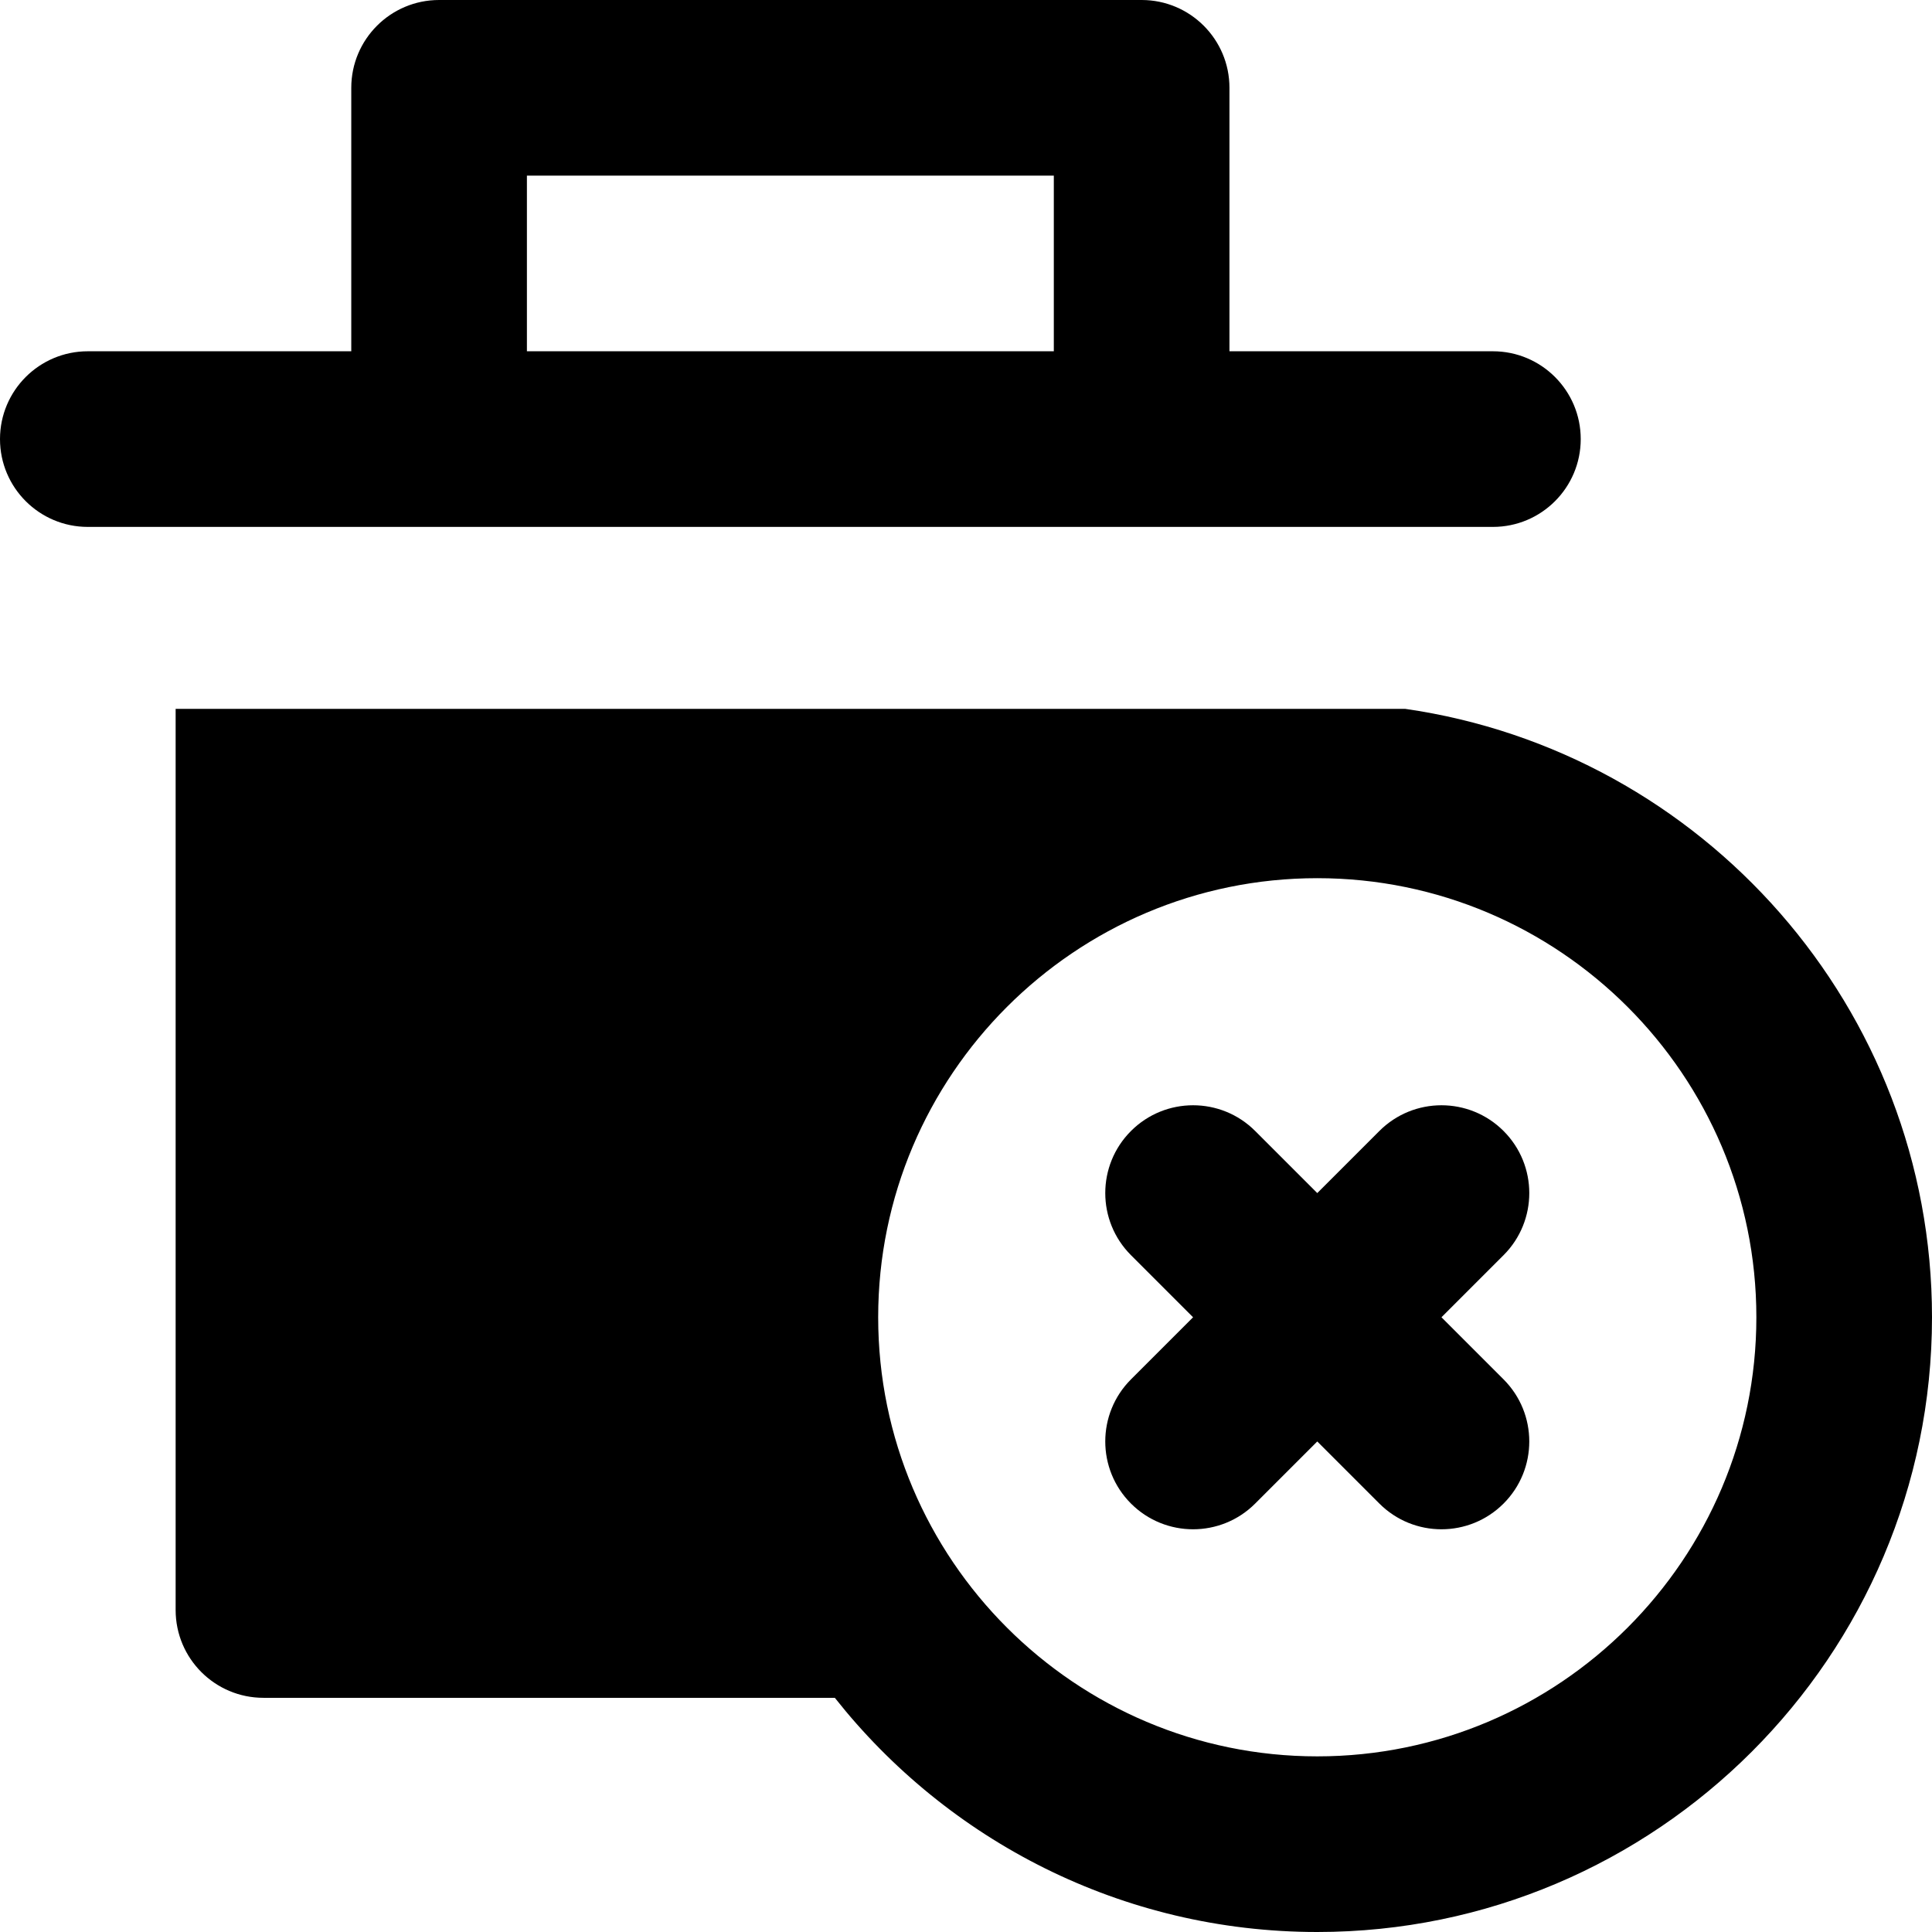
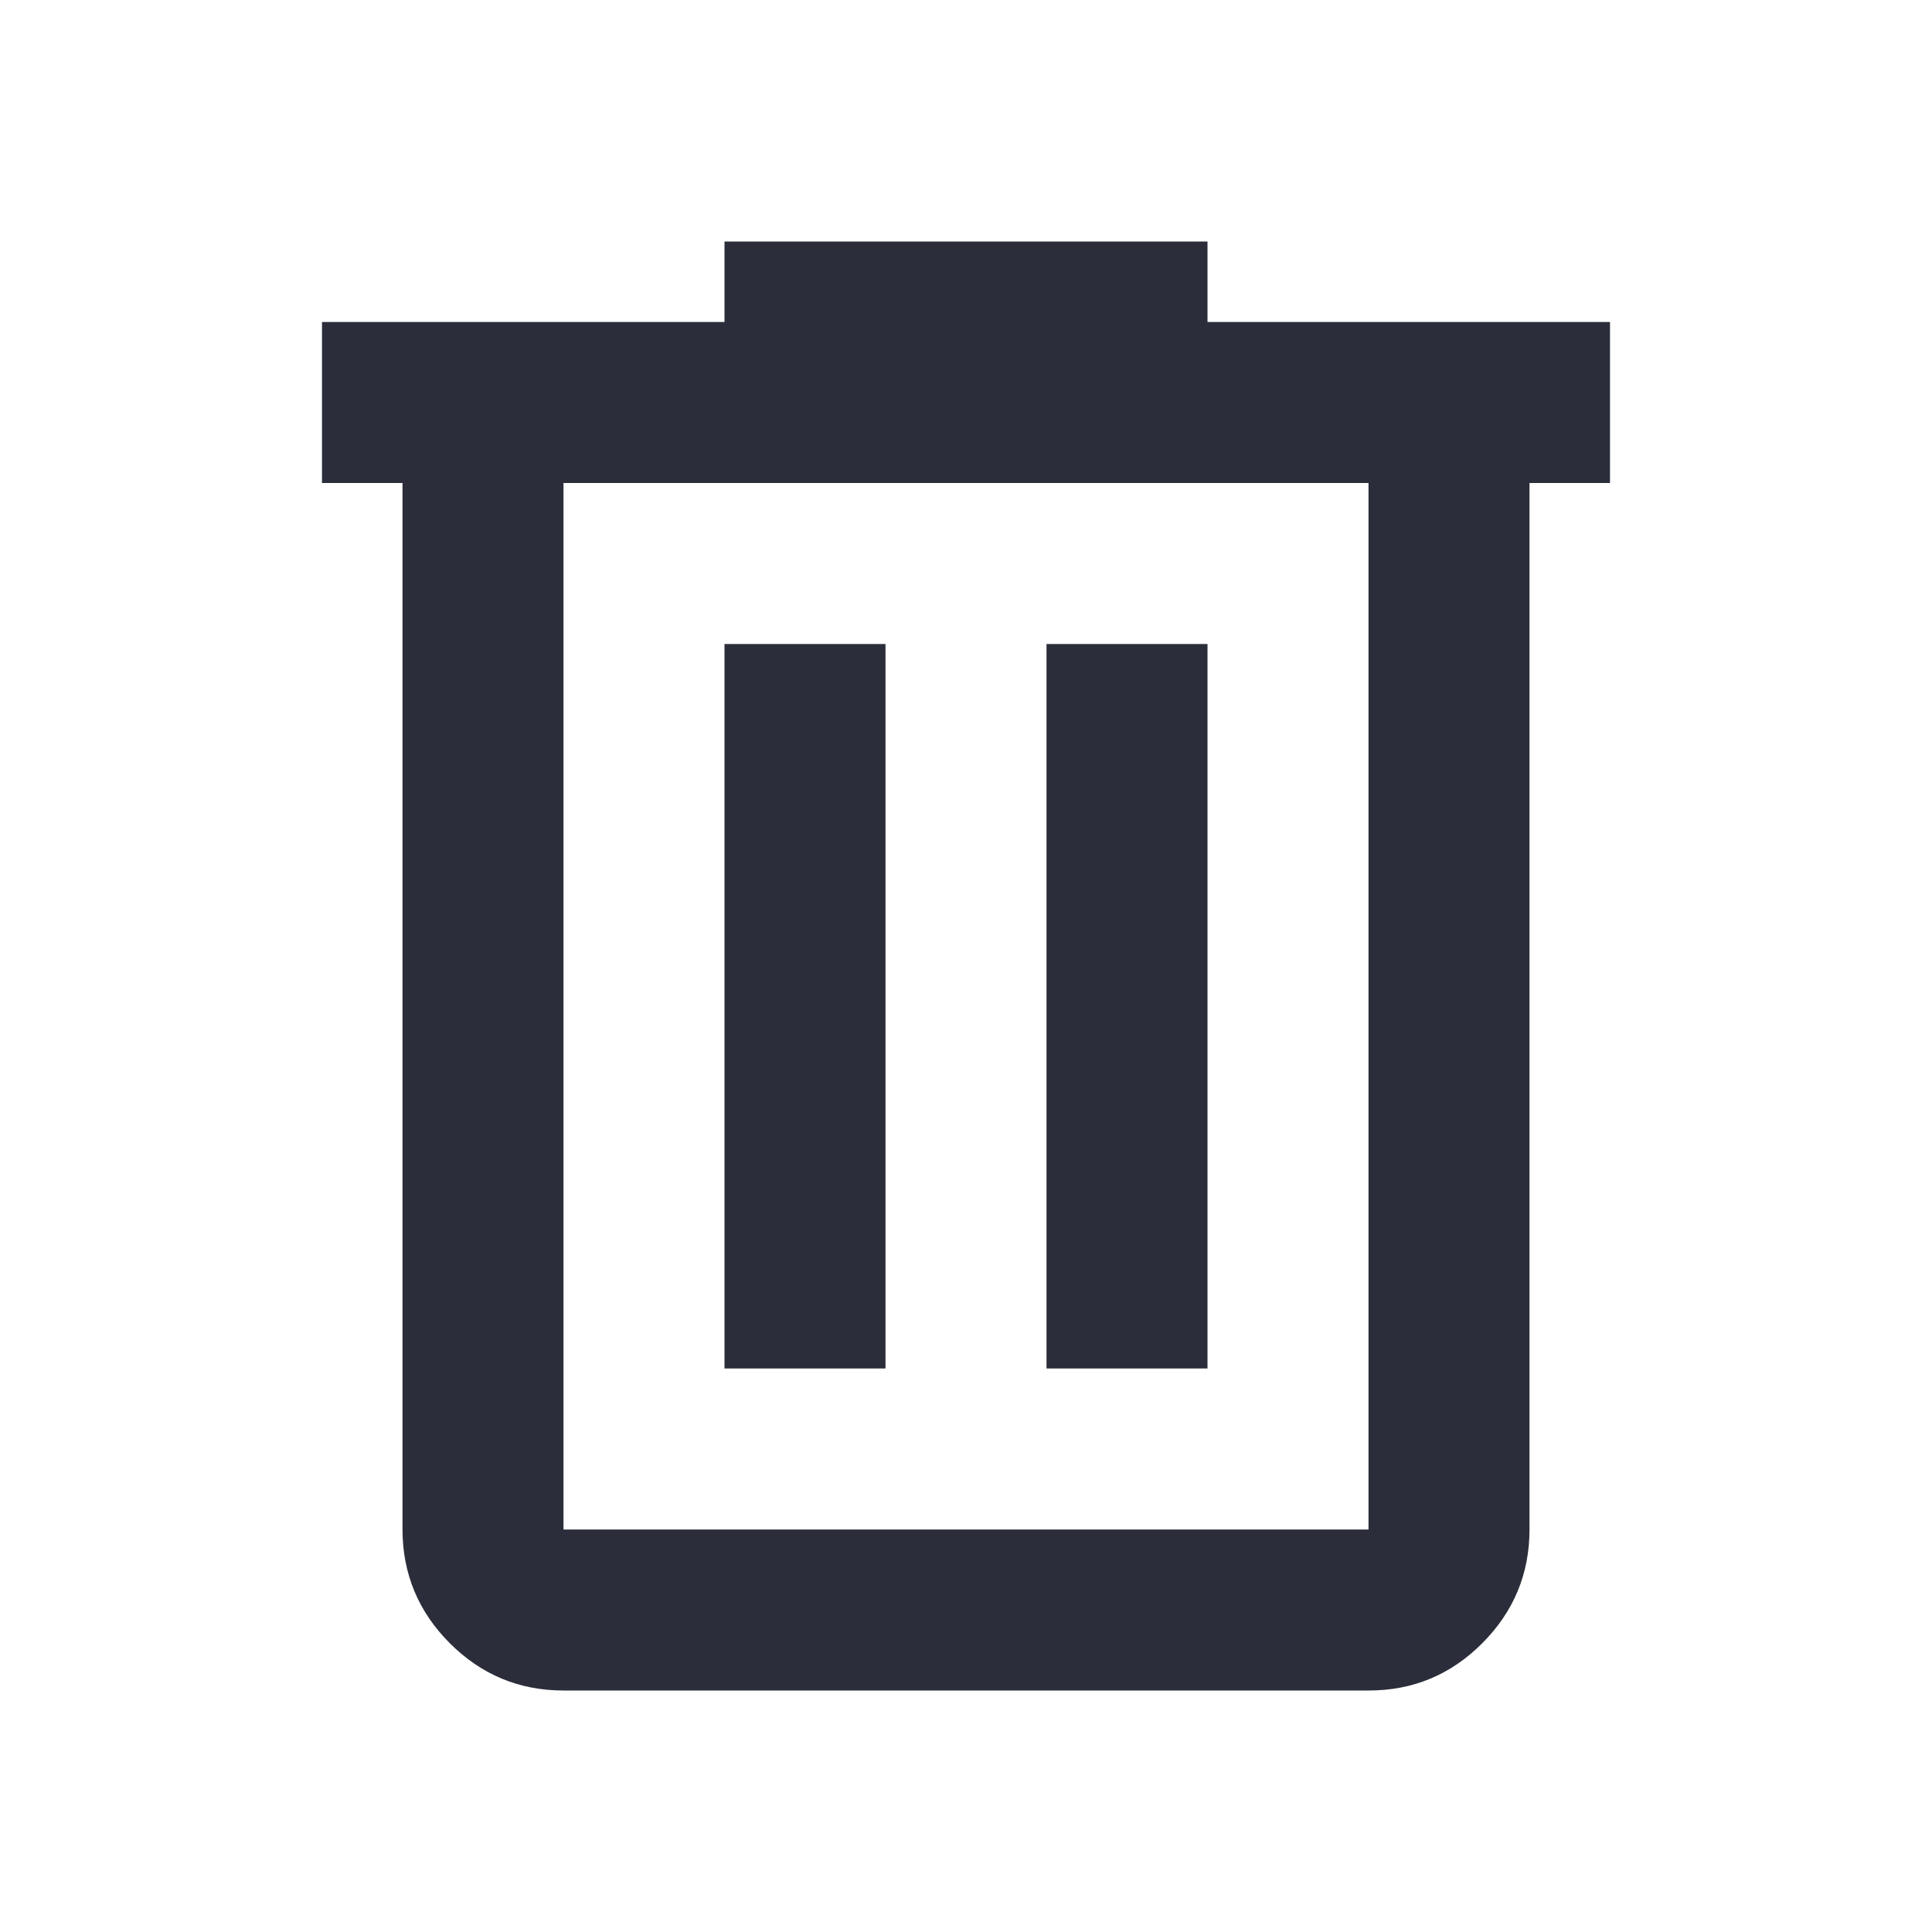
- <svg xmlns="http://www.w3.org/2000/svg" fill="#000000" height="800px" width="800px" version="1.1" id="Layer_1" viewBox="0 0 330 330" xml:space="preserve">
-   <g id="XMLID_6_">
-     <g id="XMLID_11_">
-       <path d="M240,121.076H30V275c0,8.284,6.716,15,15,15h60h37.596c19.246,24.348,49.031,40,82.404,40c57.897,0,105-47.103,105-105    C330,172.195,290.816,128.377,240,121.076z M225,300c-41.355,0-75-33.645-75-75s33.645-75,75-75s75,33.645,75,75    S266.355,300,225,300z" />
-     </g>
-     <g id="XMLID_18_">
-       <path d="M240,90h15c8.284,0,15-6.716,15-15s-6.716-15-15-15h-30h-15V15c0-8.284-6.716-15-15-15H75c-8.284,0-15,6.716-15,15v45H45    H15C6.716,60,0,66.716,0,75s6.716,15,15,15h15H240z M90,30h90v30h-15h-60H90V30z" />
-     </g>
-     <g id="XMLID_23_">
-       <path d="M256.819,193.181c-5.857-5.858-15.355-5.858-21.213,0L225,203.787l-10.606-10.606c-5.857-5.858-15.355-5.858-21.213,0    c-5.858,5.858-5.858,15.355,0,21.213L203.787,225l-10.606,10.606c-5.858,5.858-5.858,15.355,0,21.213    c2.929,2.929,6.768,4.394,10.606,4.394c3.839,0,7.678-1.465,10.607-4.394L225,246.213l10.606,10.606    c2.929,2.929,6.768,4.394,10.607,4.394c3.839,0,7.678-1.465,10.606-4.394c5.858-5.858,5.858-15.355,0-21.213L246.213,225    l10.606-10.606C262.678,208.535,262.678,199.039,256.819,193.181z" />
-     </g>
-   </g>
+ <svg xmlns="http://www.w3.org/2000/svg" width="24" height="24" viewBox="0 0 24 24" fill="none">
+   <path d="M7 21C6.45 21 5.979 20.804 5.588 20.413C5.197 20.022 5.001 19.551 5 19V6H4V4H9V3H15V4H20V6H19V19C19 19.55 18.804 20.021 18.413 20.413C18.022 20.805 17.551 21.001 17 21H7ZM17 6H7V19H17V6ZM9 17H11V8H9V17ZM13 17H15V8H13V17Z" fill="#2B2E3A" />
</svg>
